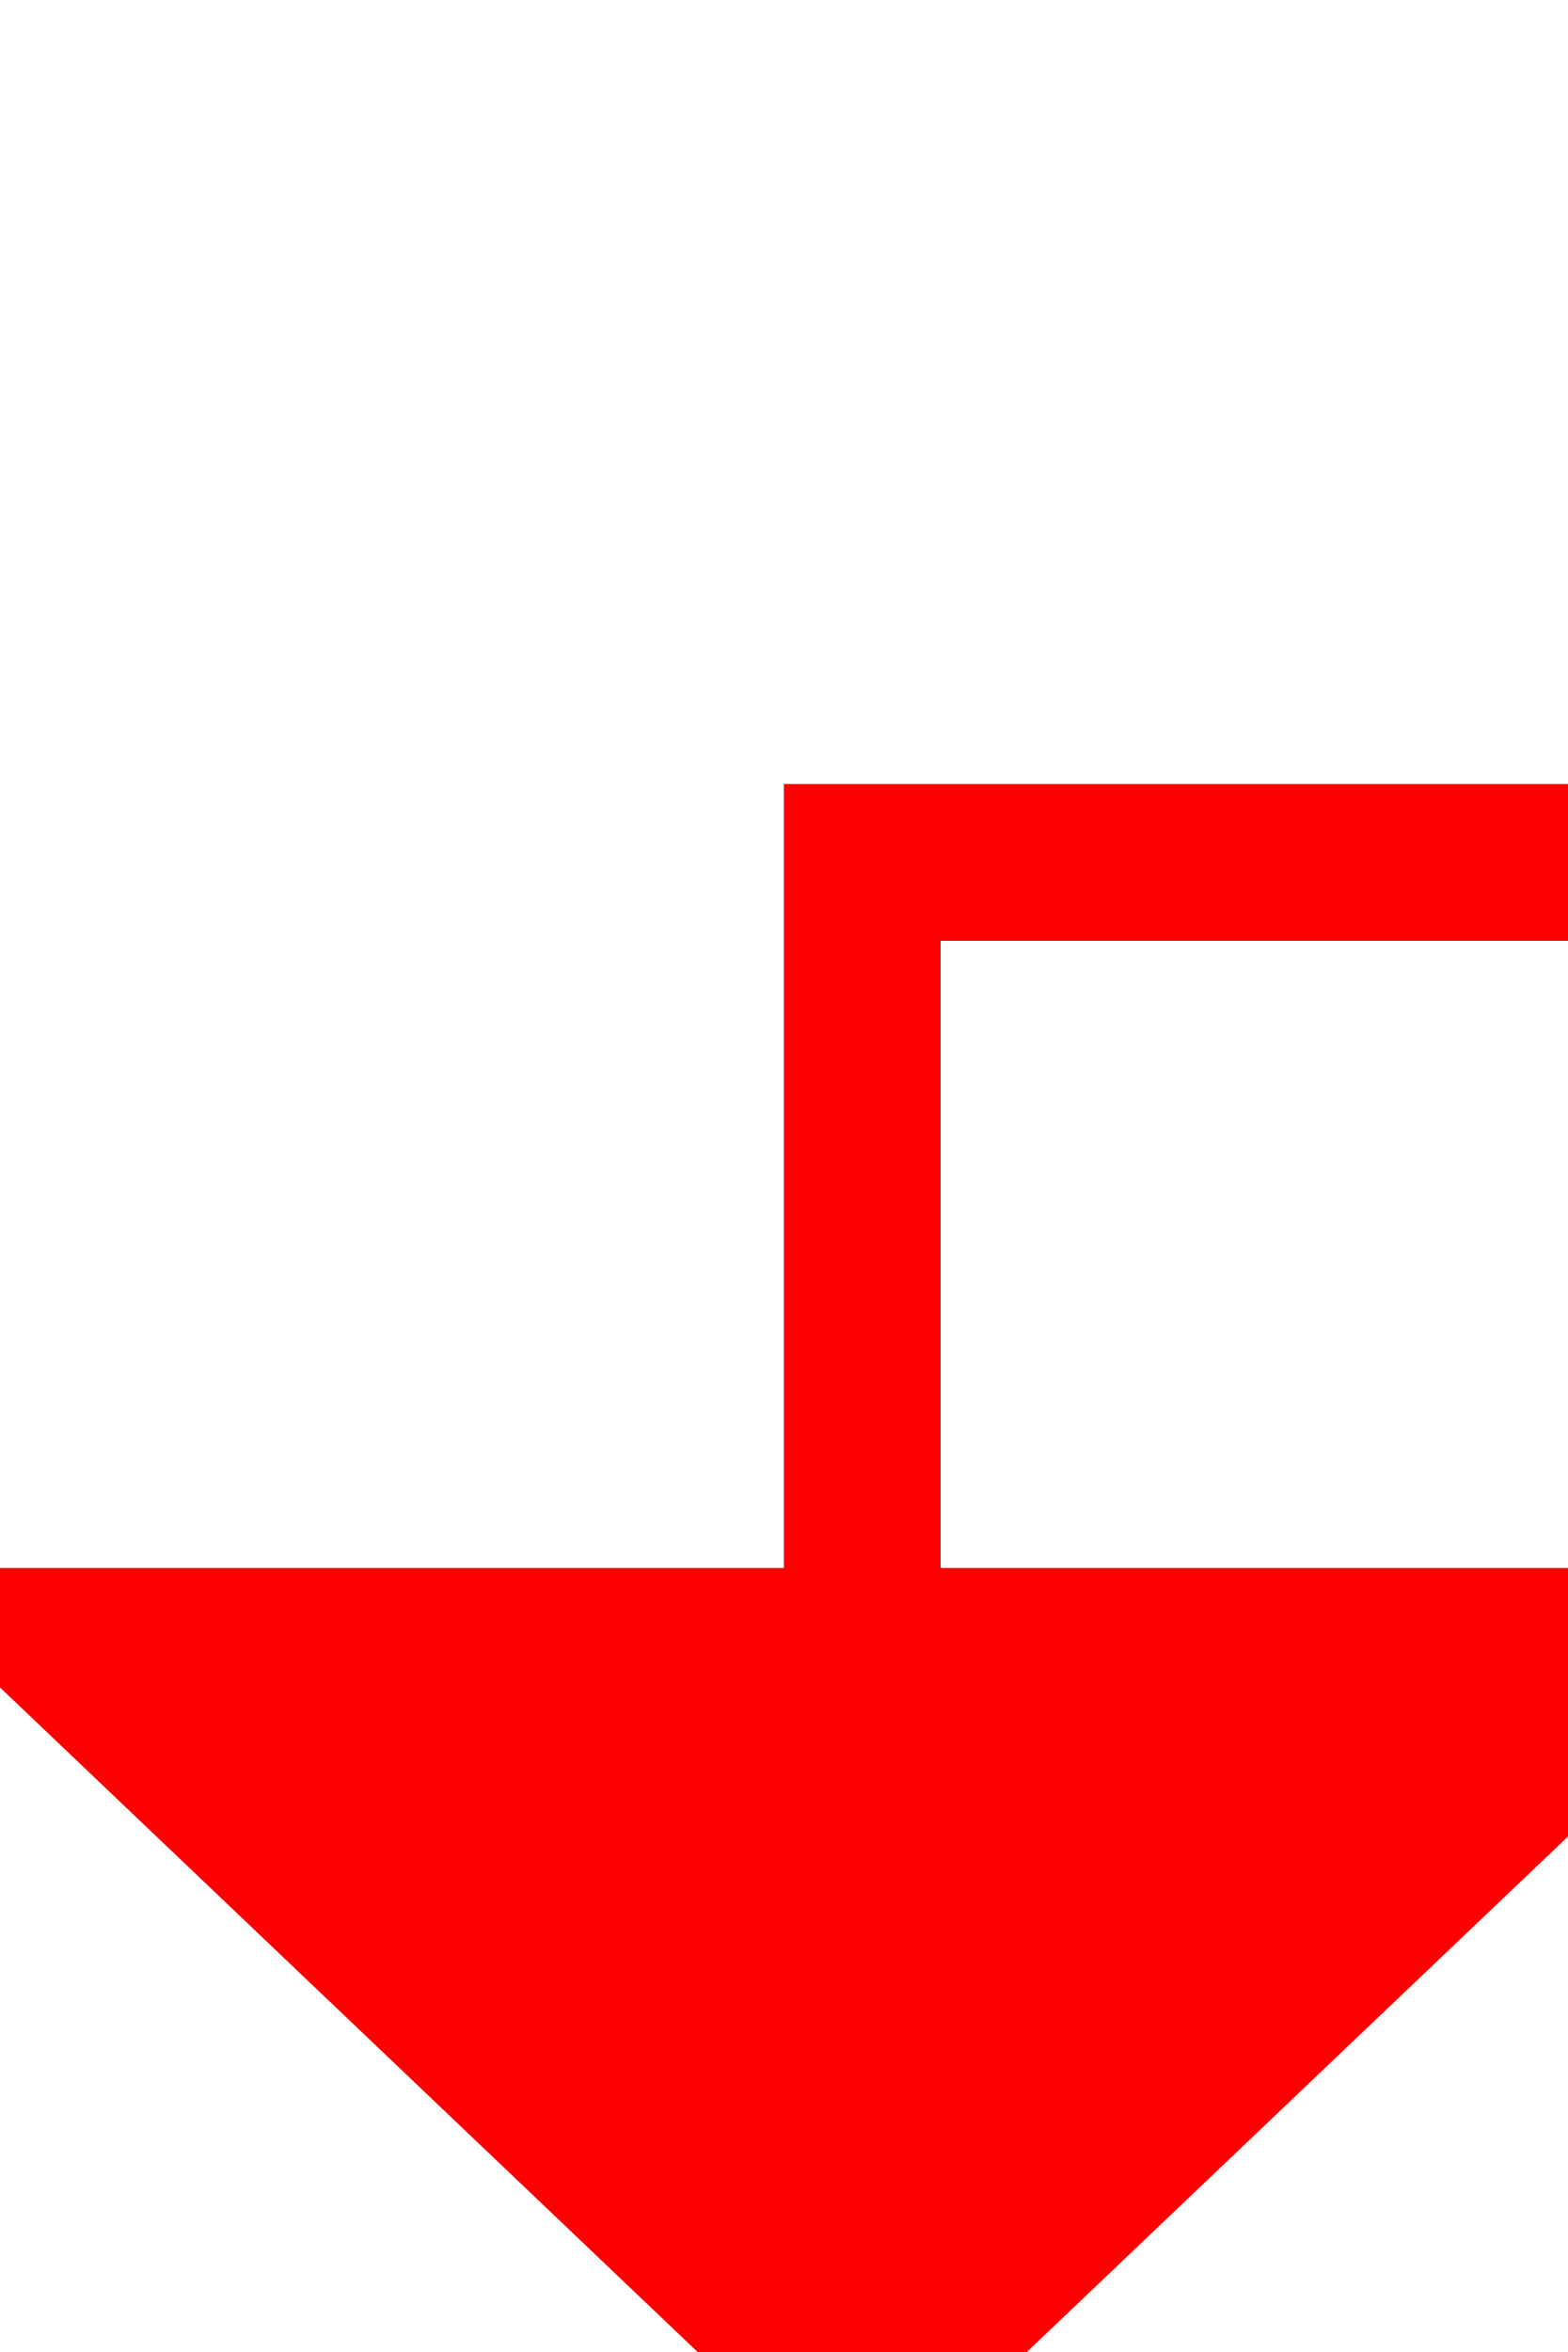
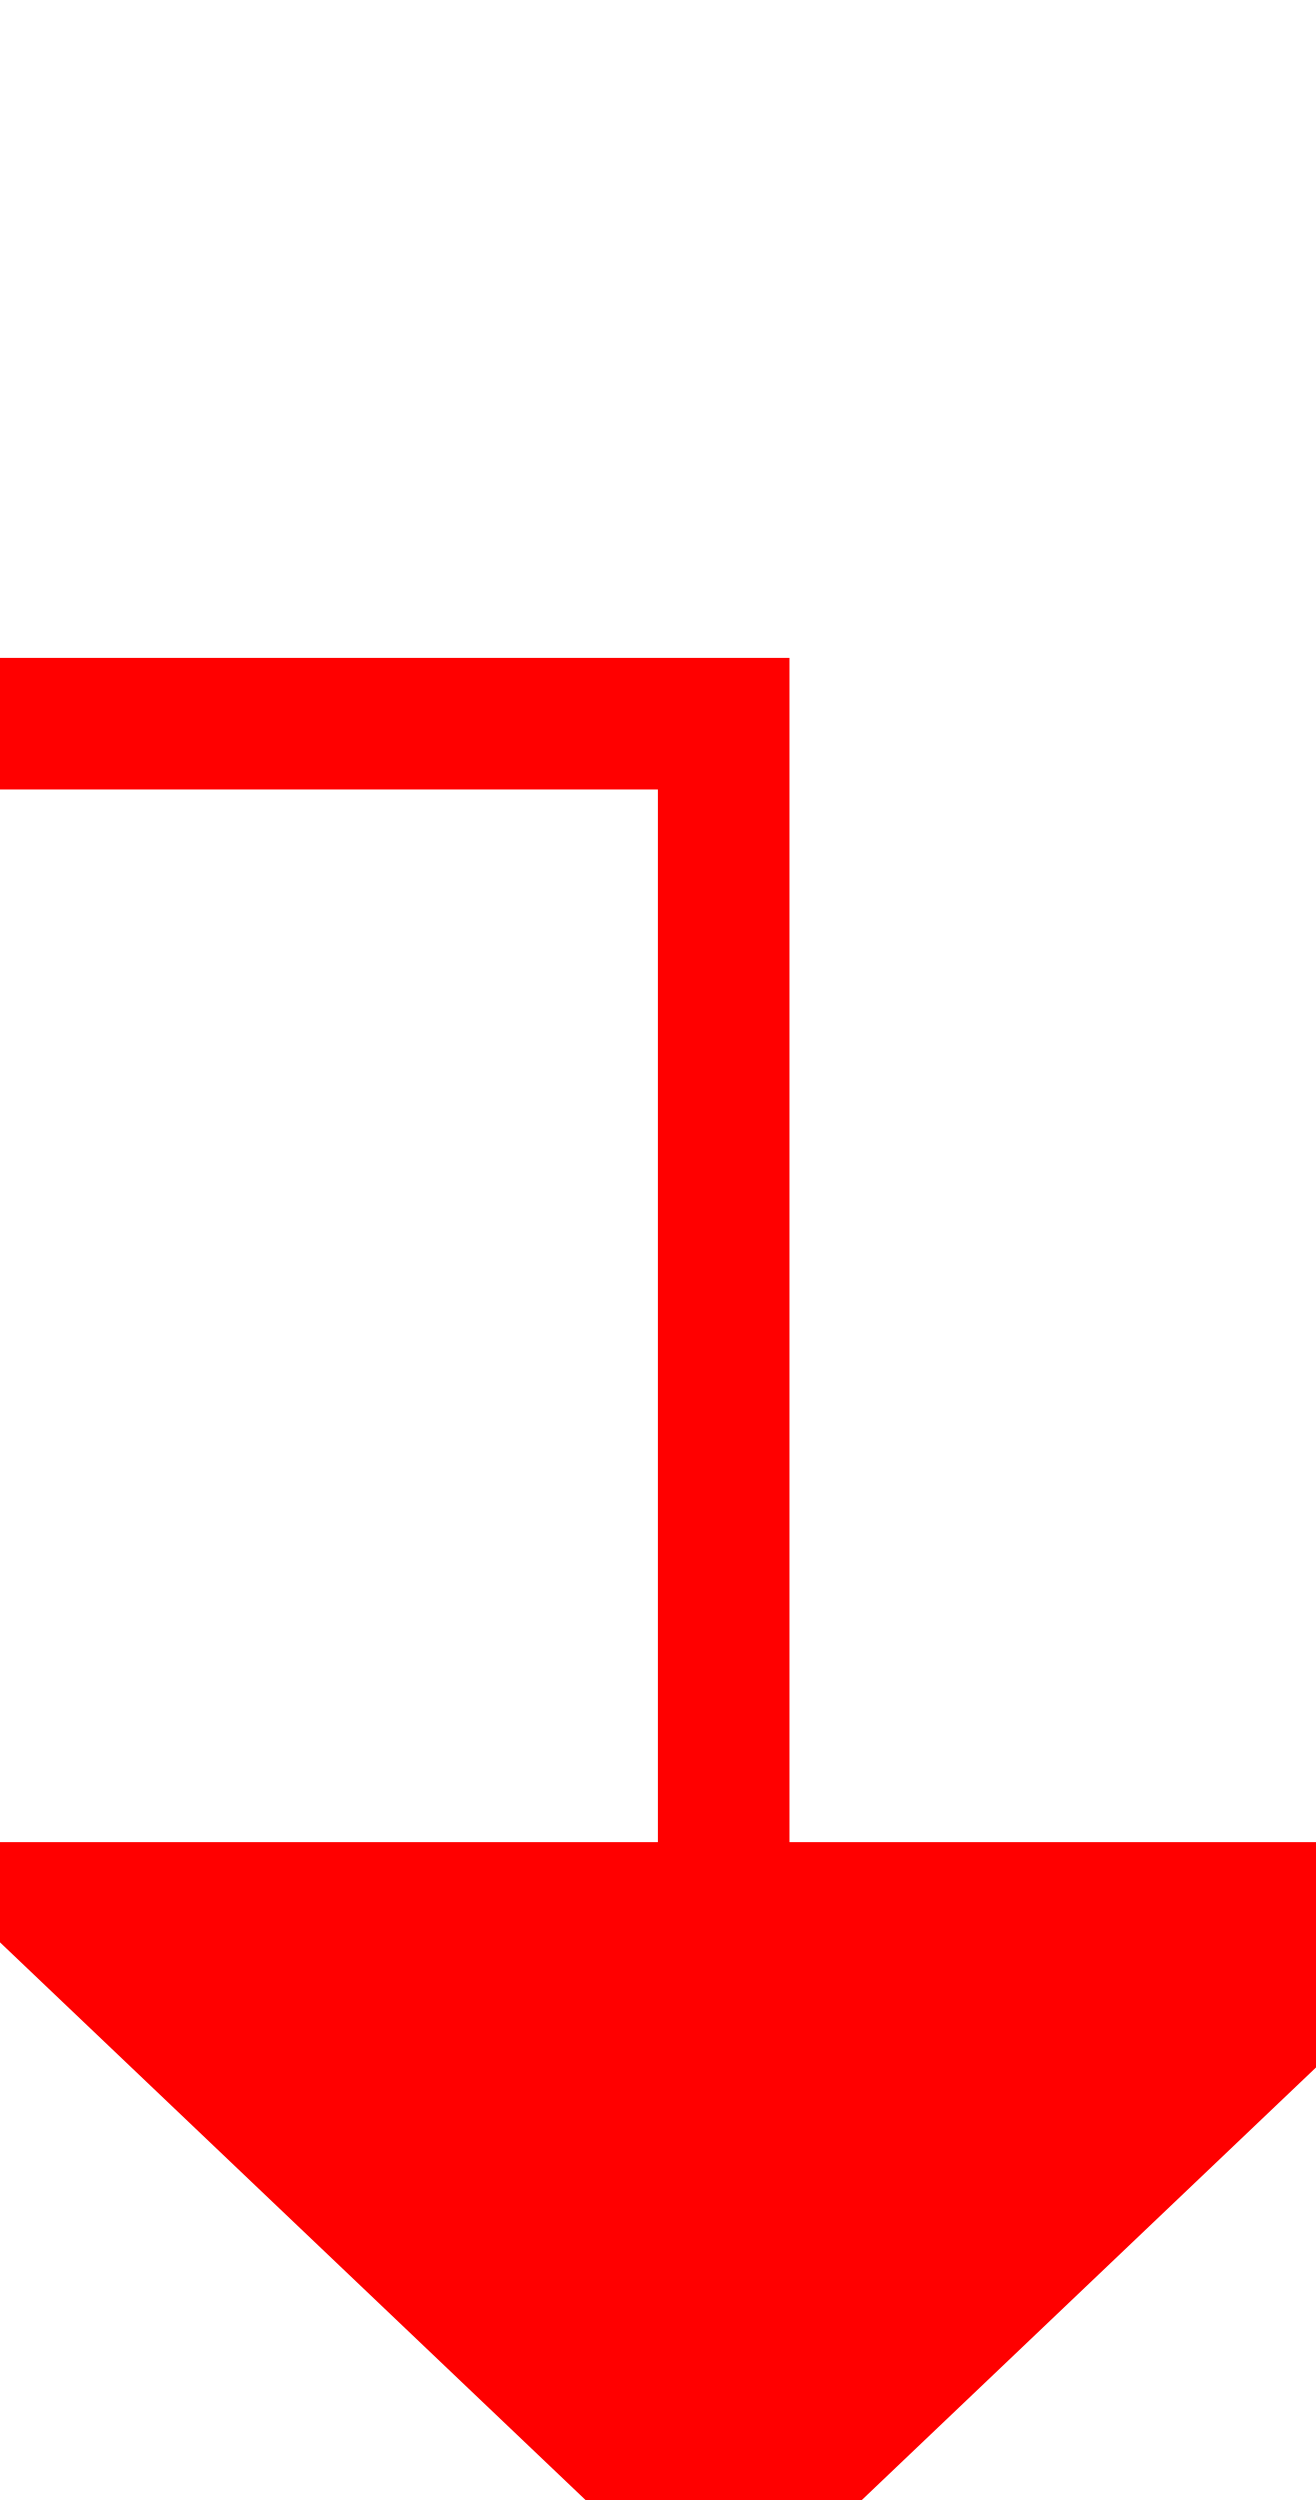
- <svg xmlns="http://www.w3.org/2000/svg" version="1.1" width="10px" height="15px" preserveAspectRatio="xMidYMin meet" viewBox="1271 2705  8 15">
-   <path d="M 1459.5 2693  L 1459.5 2710.5  L 1275.5 2710.5  L 1275.5 2716  " stroke-width="1" stroke="#ff0000" fill="none" />
-   <path d="M 1269.2 2715  L 1275.5 2721  L 1281.8 2715  L 1269.2 2715  Z " fill-rule="nonzero" fill="#ff0000" stroke="none" />
+ <svg xmlns="http://www.w3.org/2000/svg" version="1.1" width="10px" height="19px" preserveAspectRatio="xMidYMin meet" viewBox="1664 2805  8 19">
+   <path d="M 1459.5 2693  L 1459.5 2810.5  L 1668.5 2810.5  L 1668.5 2820  " stroke-width="1" stroke="#ff0000" fill="none" />
+   <path d="M 1662.2 2819  L 1668.5 2825  L 1674.8 2819  L 1662.2 2819  Z " fill-rule="nonzero" fill="#ff0000" stroke="none" />
</svg>
